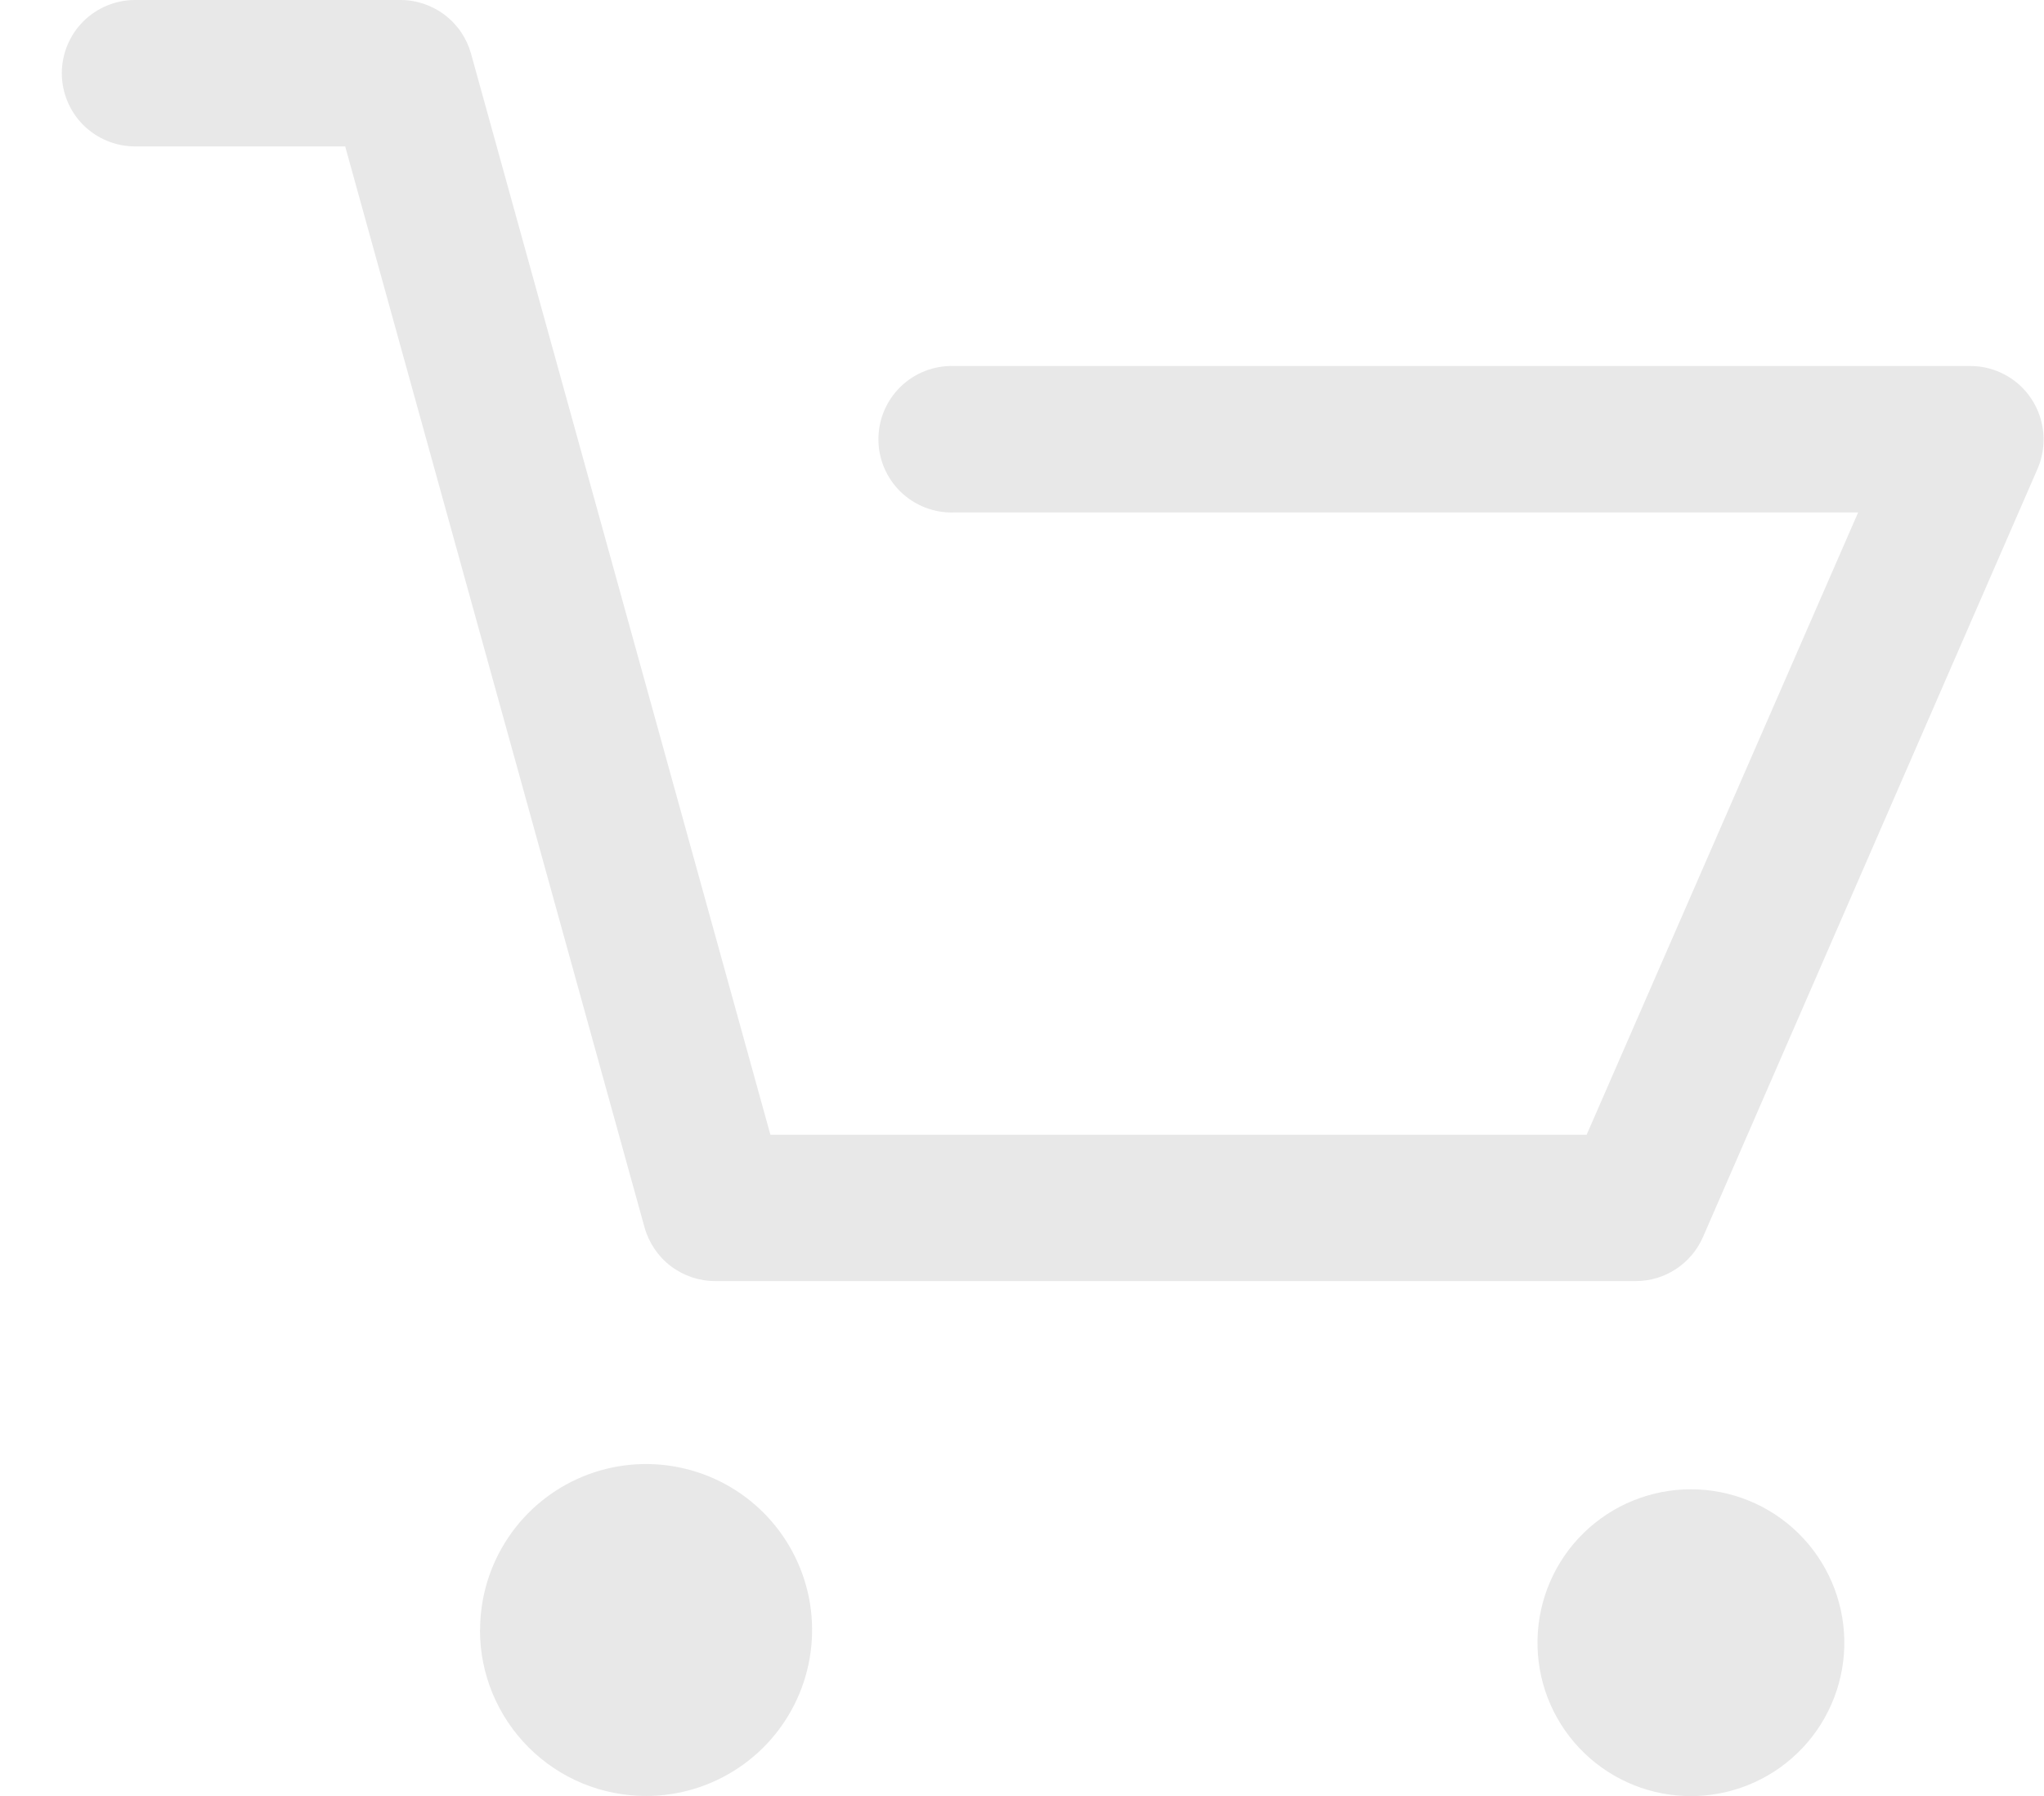
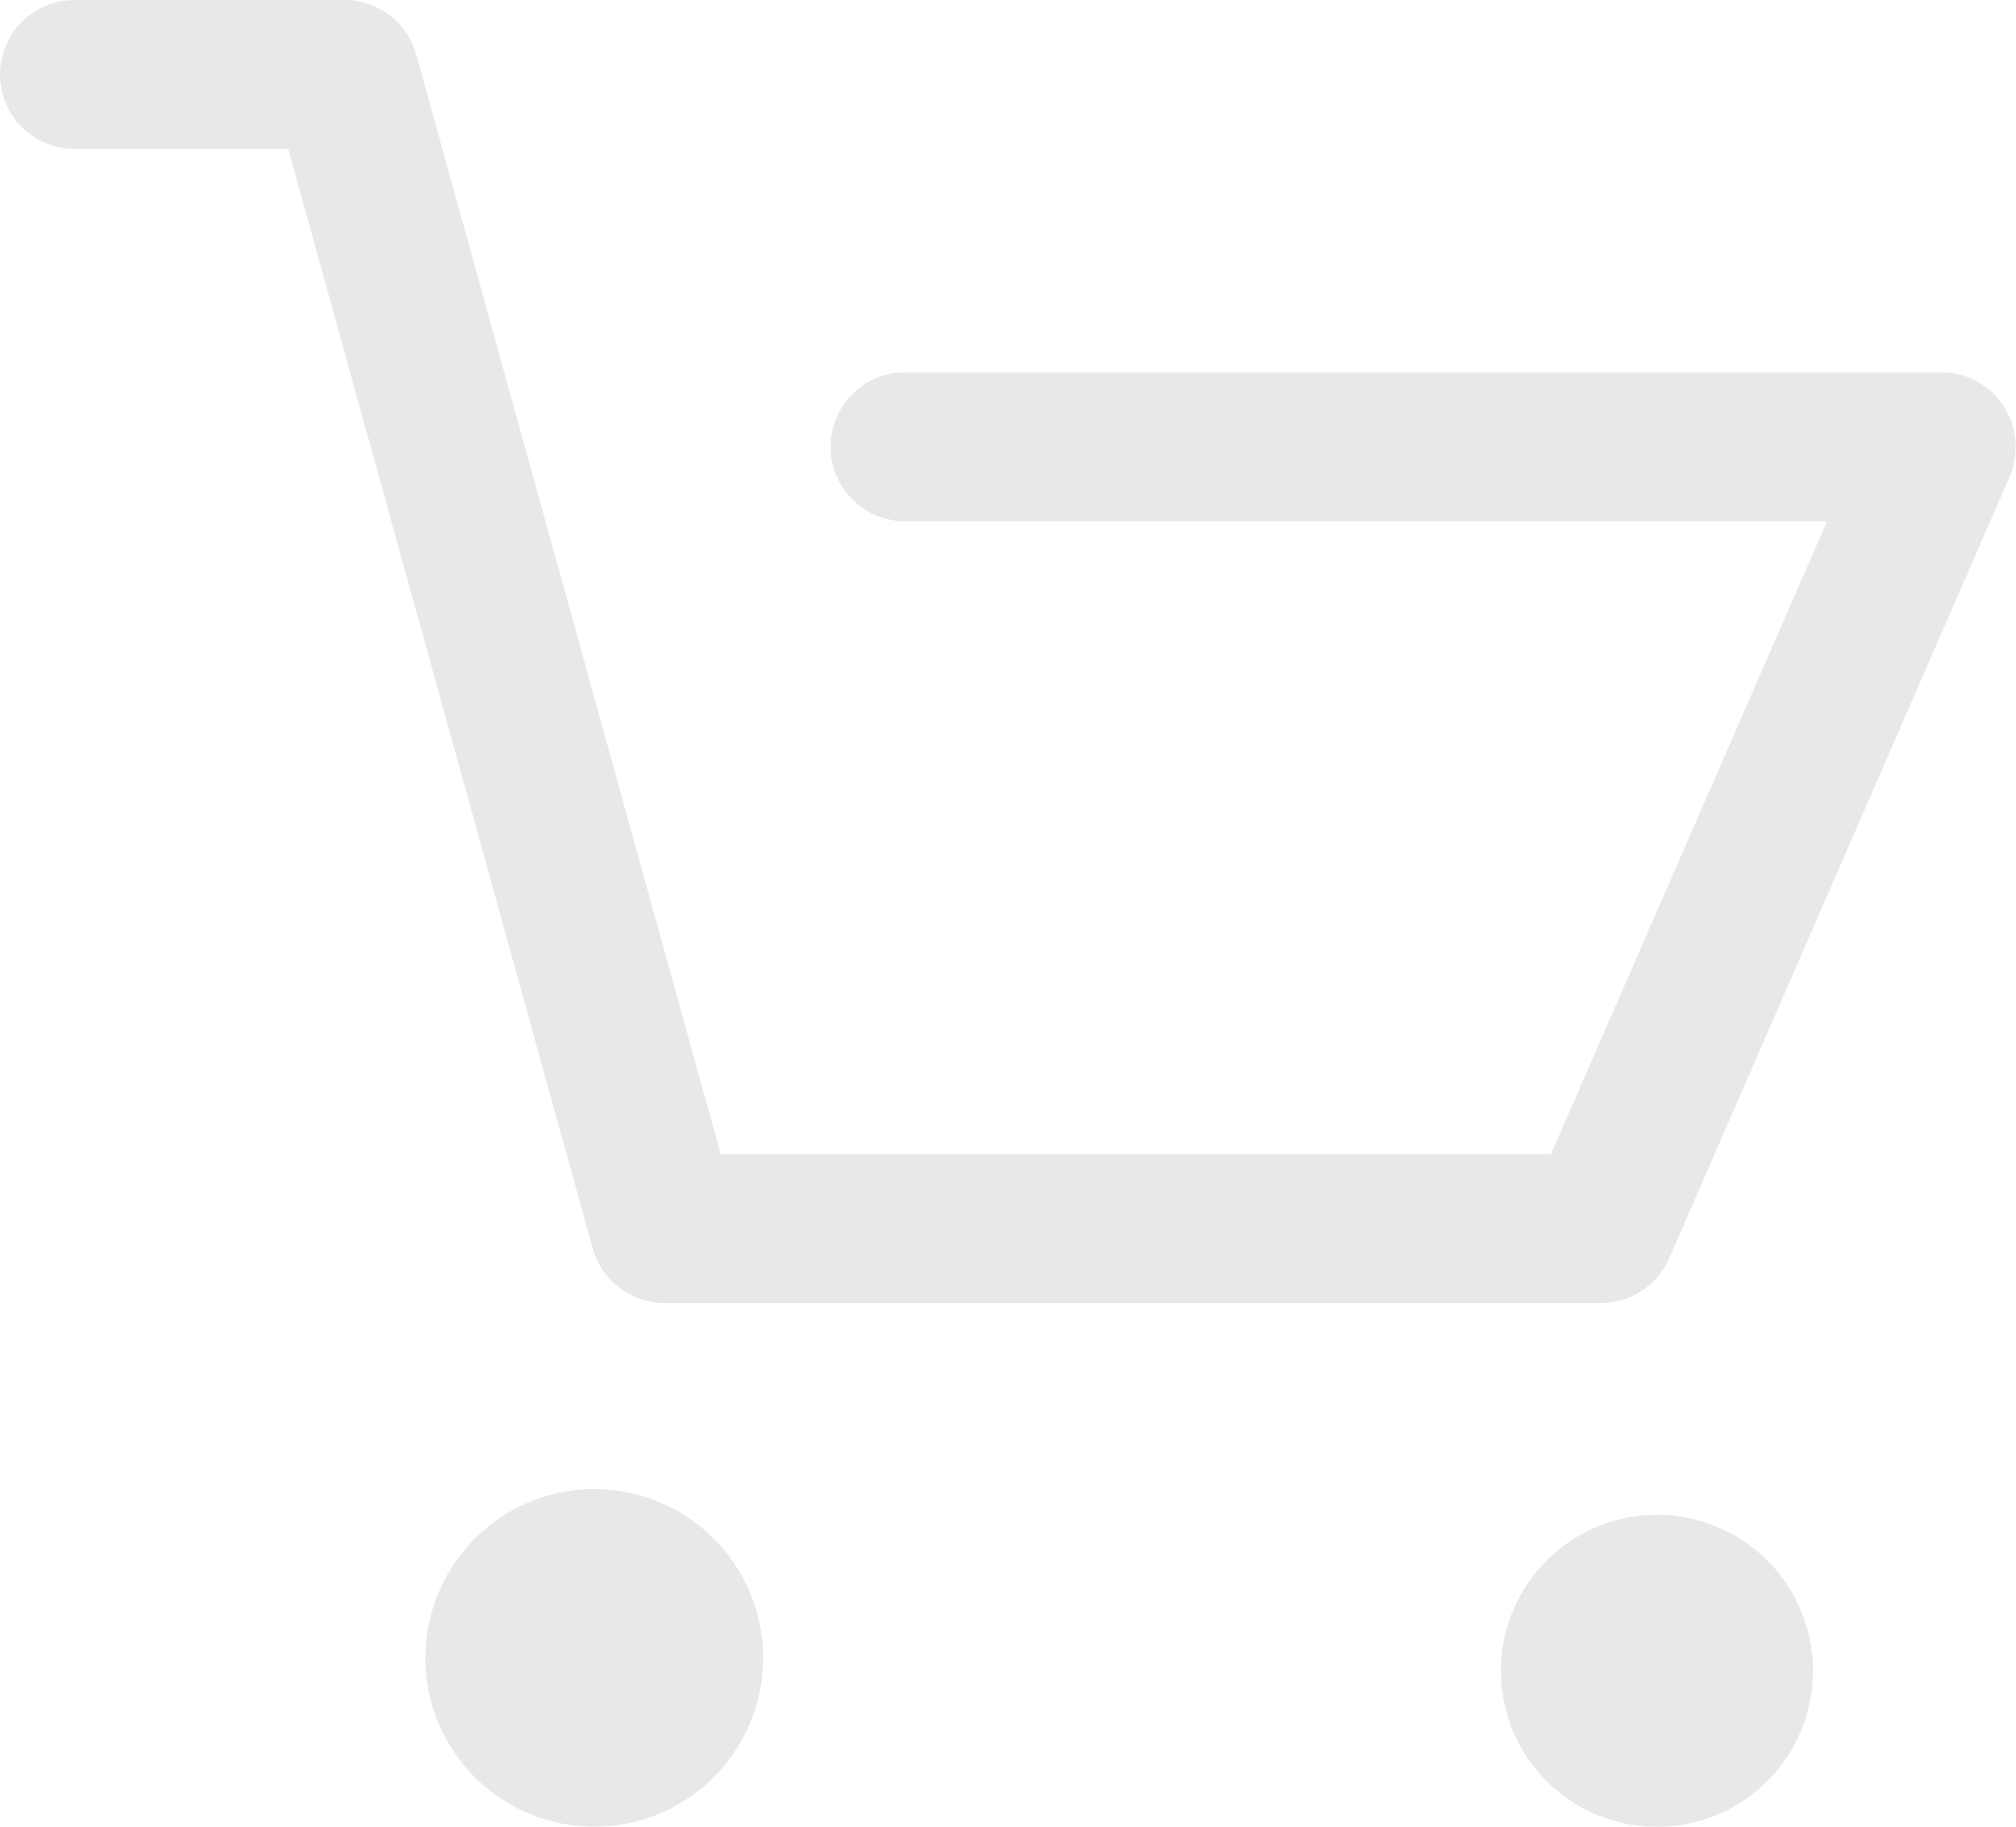
- <svg xmlns="http://www.w3.org/2000/svg" width="33" height="29" viewBox="0 0 33 29" fill="none">
-   <path d="M27.199 29C26.551 28.974 25.94 28.695 25.495 28.223C25.051 27.751 24.809 27.123 24.823 26.475C24.836 25.827 25.102 25.21 25.565 24.756C26.028 24.302 26.651 24.048 27.299 24.048C27.947 24.048 28.57 24.302 29.033 24.756C29.496 25.21 29.762 25.827 29.776 26.475C29.789 27.123 29.547 27.751 29.103 28.223C28.659 28.695 28.047 28.974 27.399 29H27.199ZM7.751 26.32C7.751 25.79 7.908 25.272 8.203 24.831C8.497 24.39 8.916 24.047 9.405 23.844C9.895 23.641 10.434 23.588 10.954 23.692C11.474 23.795 11.951 24.05 12.326 24.425C12.701 24.8 12.956 25.277 13.06 25.797C13.163 26.317 13.11 26.856 12.907 27.346C12.704 27.835 12.361 28.254 11.92 28.548C11.479 28.843 10.961 29 10.431 29C10.079 29 9.73 28.931 9.405 28.797C9.079 28.662 8.784 28.465 8.535 28.216C8.286 27.967 8.088 27.671 7.953 27.346C7.818 27.021 7.749 26.672 7.749 26.32H7.751ZM11.551 20.686C11.292 20.687 11.039 20.602 10.832 20.446C10.625 20.289 10.476 20.069 10.406 19.819L5.573 2.364H2.18C1.867 2.364 1.566 2.239 1.344 2.018C1.123 1.796 0.998 1.495 0.998 1.182C0.998 0.869 1.123 0.568 1.344 0.346C1.566 0.125 1.867 5.81268e-06 2.18 5.81268e-06H6.461C6.721 -0.001 6.973 0.084 7.18 0.241C7.387 0.397 7.536 0.618 7.605 0.868L12.438 18.323H25.616L29.999 8.275H15.399C15.241 8.28 15.083 8.252 14.936 8.195C14.788 8.138 14.654 8.051 14.54 7.941C14.427 7.831 14.337 7.699 14.275 7.553C14.213 7.407 14.182 7.251 14.182 7.093C14.182 6.934 14.213 6.778 14.275 6.632C14.337 6.486 14.427 6.354 14.54 6.244C14.654 6.134 14.788 6.047 14.936 5.99C15.083 5.933 15.241 5.905 15.399 5.91H31.812C32.008 5.91 32.2 5.959 32.372 6.052C32.545 6.145 32.691 6.279 32.798 6.443C32.906 6.607 32.971 6.796 32.989 6.991C33.006 7.187 32.975 7.384 32.898 7.565L27.493 19.977C27.401 20.188 27.249 20.367 27.056 20.493C26.864 20.619 26.639 20.686 26.409 20.686H11.551Z" fill="#E8E8E8" />
+ <svg xmlns="http://www.w3.org/2000/svg" width="32" height="29" viewBox="0 0 32 29" fill="none">
+   <path d="M26.201 29C25.553 28.974 24.942 28.695 24.497 28.223C24.053 27.751 23.811 27.123 23.825 26.475C23.838 25.827 24.104 25.21 24.567 24.756C25.03 24.302 25.653 24.048 26.301 24.048C26.949 24.048 27.572 24.302 28.035 24.756C28.498 25.21 28.764 25.827 28.777 26.475C28.791 27.123 28.549 27.751 28.105 28.223C27.66 28.695 27.049 28.974 26.401 29H26.201ZM6.753 26.32C6.753 25.79 6.91 25.272 7.205 24.831C7.499 24.39 7.918 24.047 8.407 23.844C8.897 23.641 9.436 23.588 9.956 23.692C10.476 23.795 10.953 24.05 11.328 24.425C11.703 24.8 11.958 25.277 12.062 25.797C12.165 26.317 12.112 26.856 11.909 27.346C11.706 27.835 11.363 28.254 10.922 28.548C10.481 28.843 9.963 29 9.433 29C9.081 29 8.732 28.931 8.407 28.797C8.081 28.662 7.786 28.465 7.537 28.216C7.288 27.967 7.09 27.671 6.955 27.346C6.82 27.021 6.751 26.672 6.751 26.32H6.753ZM10.553 20.686C10.293 20.687 10.041 20.602 9.834 20.446C9.627 20.289 9.478 20.069 9.408 19.819L4.575 2.364H1.182C0.869 2.364 0.568 2.239 0.346 2.018C0.125 1.796 0 1.495 0 1.182C0 0.869 0.125 0.568 0.346 0.346C0.568 0.125 0.869 5.81268e-06 1.182 5.81268e-06H5.463C5.723 -0.001 5.975 0.084 6.182 0.241C6.388 0.397 6.538 0.618 6.607 0.868L11.44 18.323H24.618L29.001 8.275H14.401C14.243 8.28 14.085 8.252 13.938 8.195C13.79 8.138 13.656 8.051 13.542 7.941C13.429 7.831 13.339 7.699 13.277 7.553C13.215 7.407 13.184 7.251 13.184 7.093C13.184 6.934 13.215 6.778 13.277 6.632C13.339 6.486 13.429 6.354 13.542 6.244C13.656 6.134 13.79 6.047 13.938 5.99C14.085 5.933 14.243 5.905 14.401 5.91H30.814C31.01 5.91 31.202 5.959 31.374 6.052C31.547 6.145 31.693 6.279 31.8 6.443C31.908 6.607 31.973 6.796 31.991 6.991C32.008 7.187 31.977 7.384 31.9 7.565L26.495 19.977C26.403 20.188 26.251 20.367 26.058 20.493C25.866 20.619 25.641 20.686 25.411 20.686H10.553Z" fill="#E8E8E8" />
</svg>
